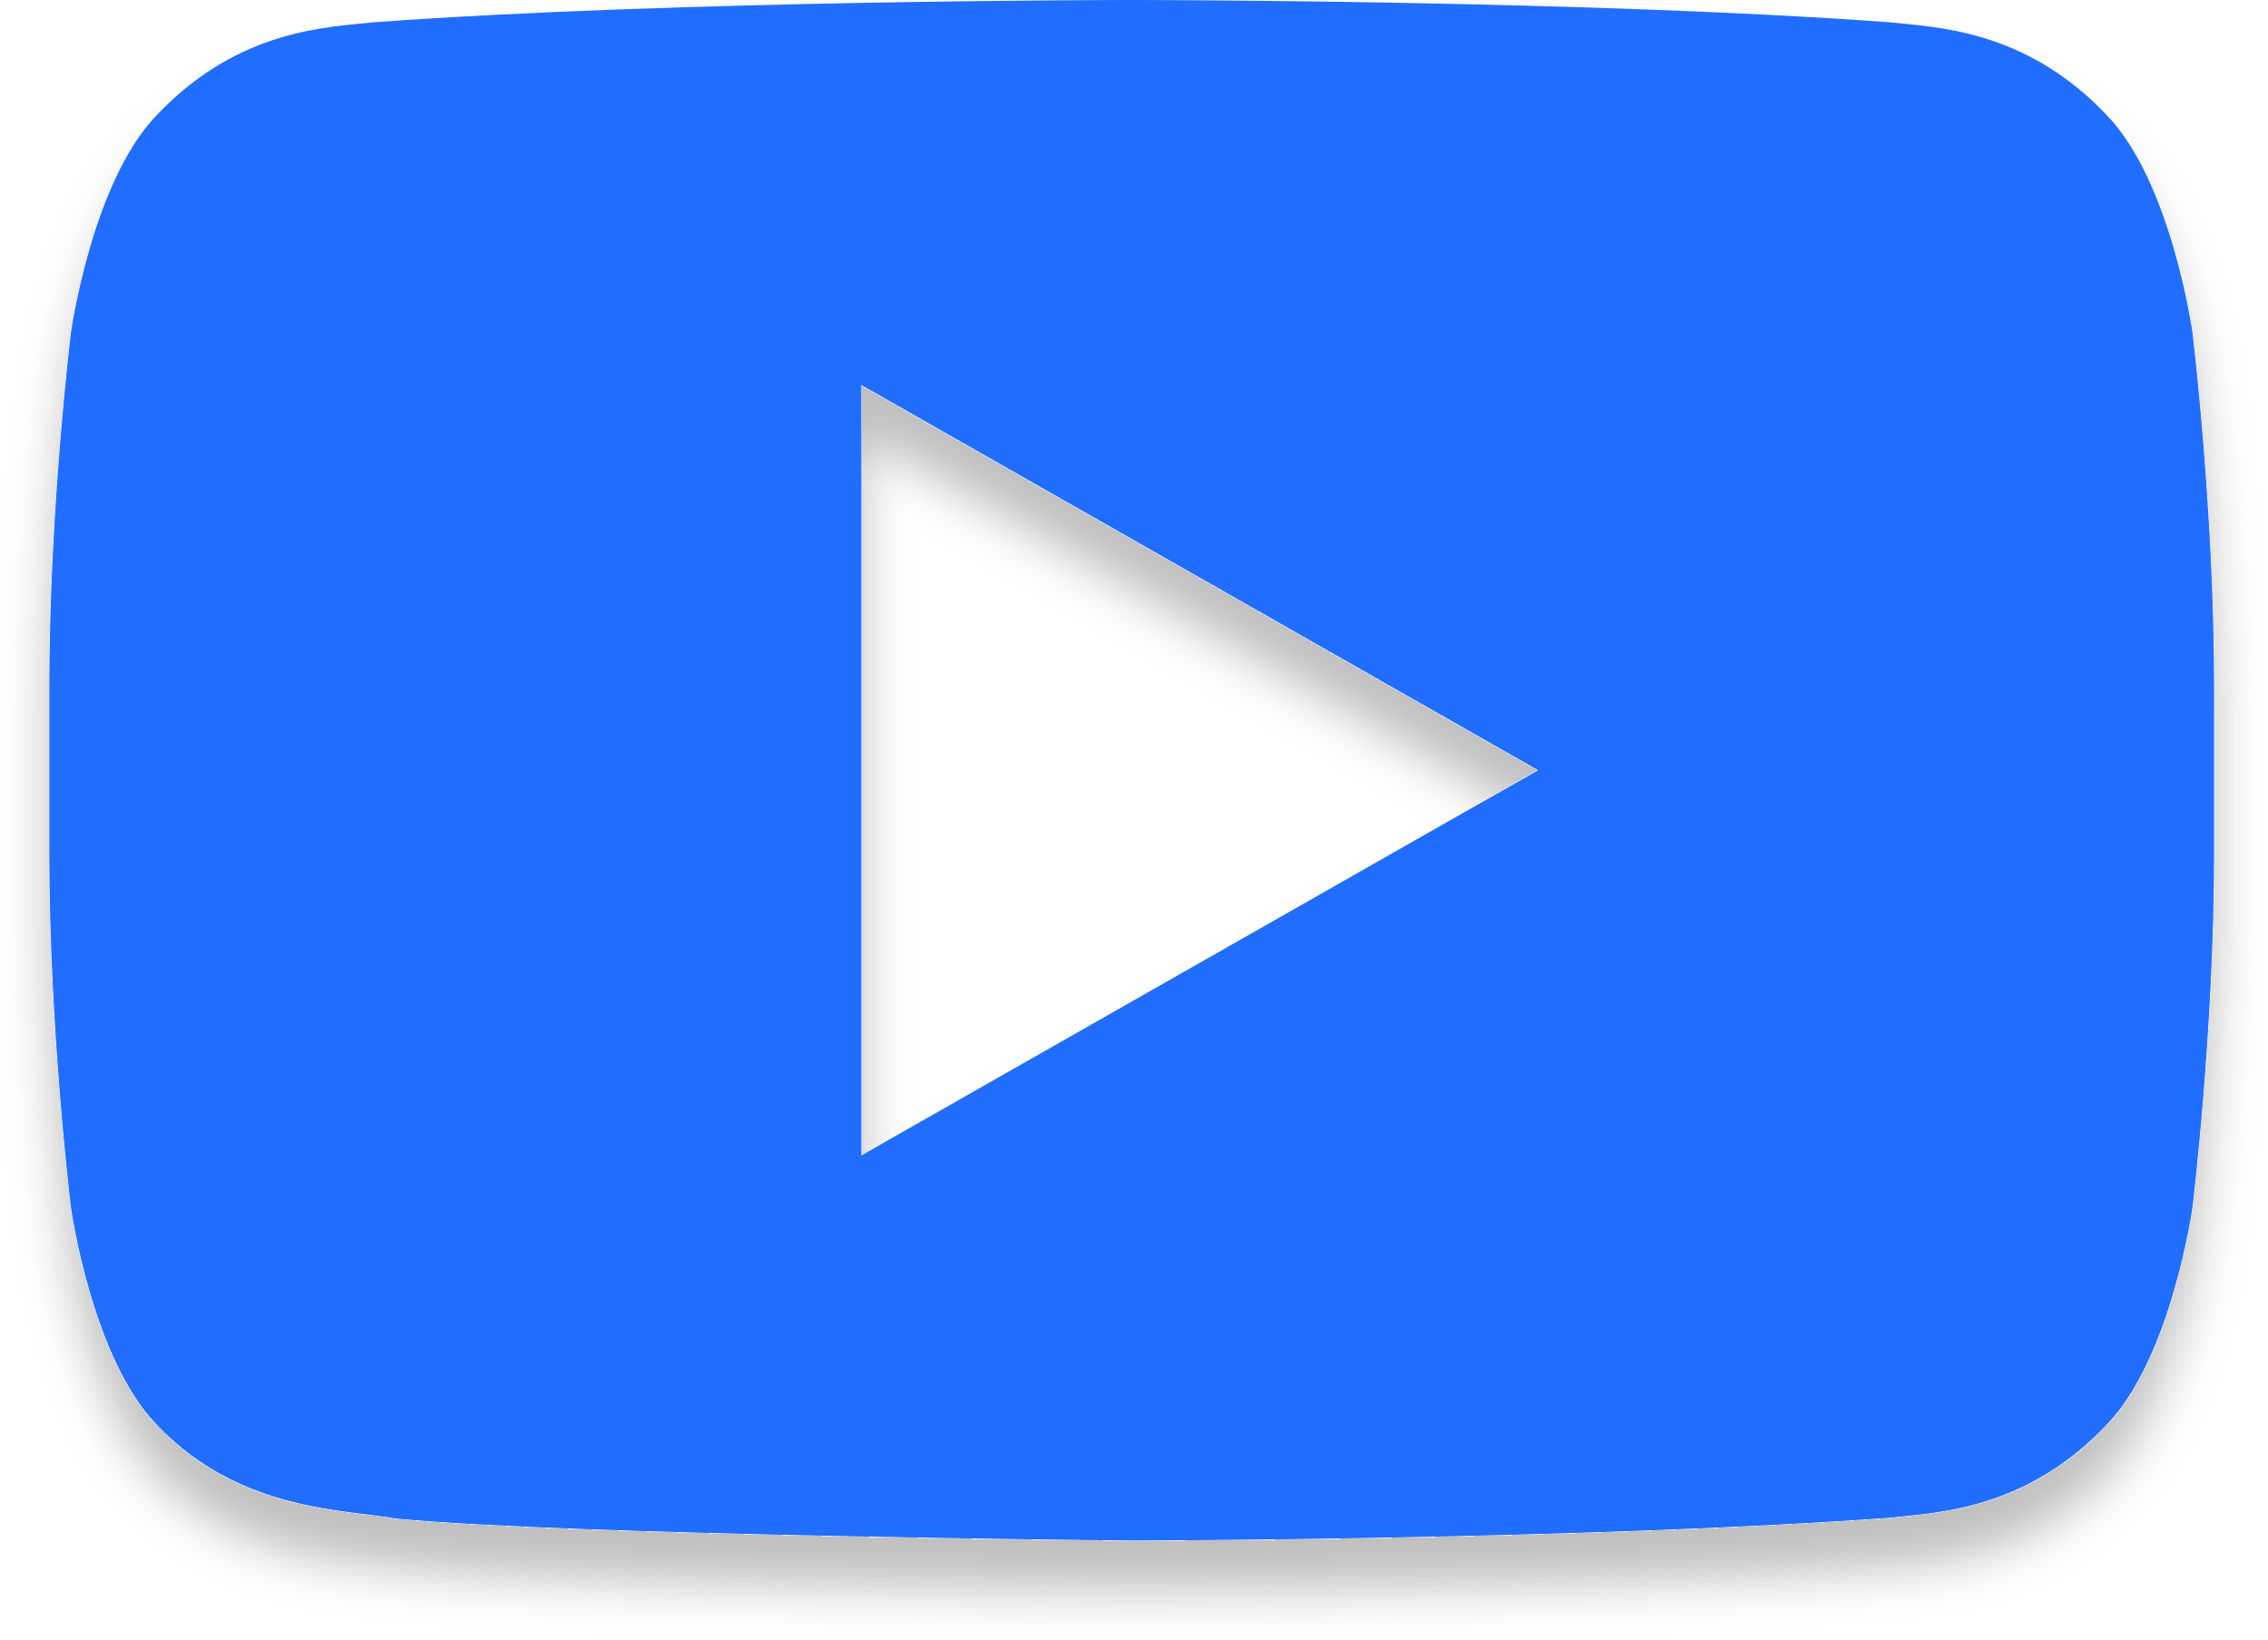
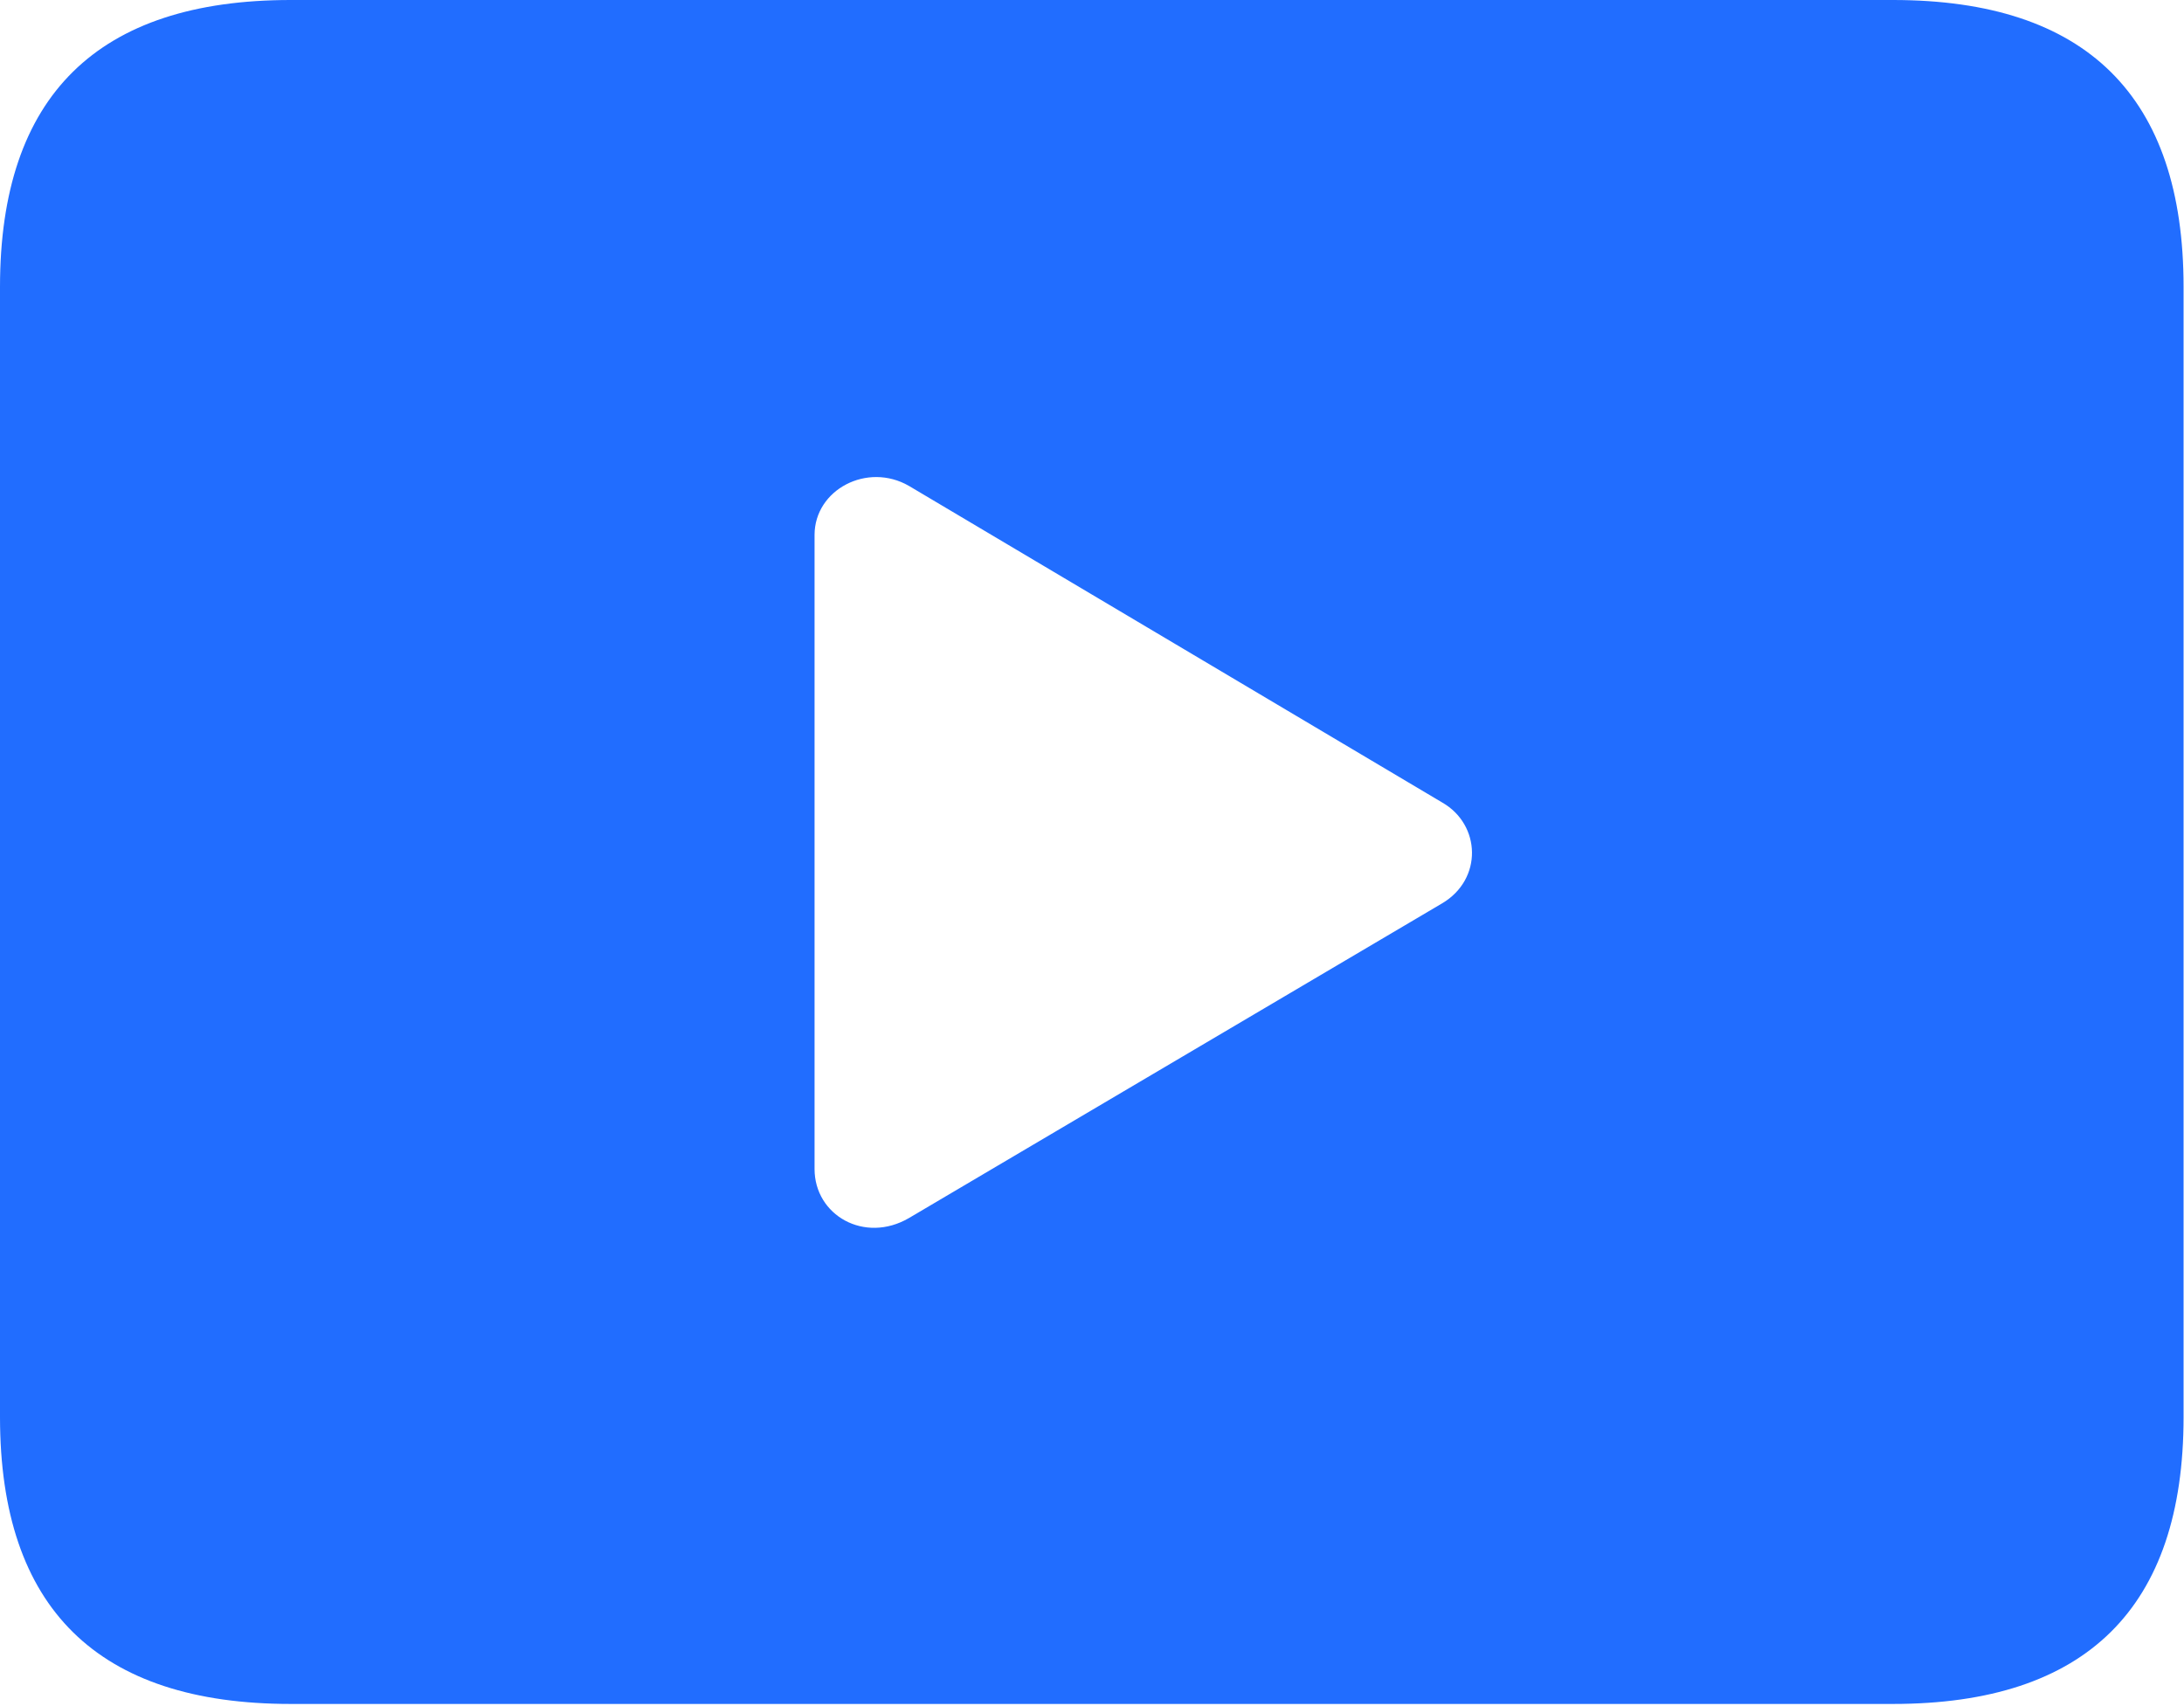
- <svg xmlns="http://www.w3.org/2000/svg" width="184" height="133" viewBox="0 0 184 133" fill="none">
-   <g filter="url(#filter0_d_9547_806)">
-     <path d="M177.871 26.971C177.871 26.971 176.159 14.714 170.895 9.32C164.216 2.249 156.73 2.208 153.3 1.807C128.723 -6.08893e-07 91.852 0 91.852 0H91.77C91.77 0 54.904 -6.08893e-07 30.333 1.807C26.897 2.202 19.422 2.244 12.738 9.32C7.474 14.714 5.756 26.971 5.756 26.971C5.756 26.971 4 41.352 4 55.734V69.214C4 83.606 5.756 97.982 5.756 97.982C5.756 97.982 7.469 110.233 12.732 115.617C19.417 122.688 28.187 122.475 32.095 123.214C46.145 124.578 91.814 125 91.814 125C91.814 125 128.717 124.938 153.3 123.152C156.73 122.735 164.216 122.693 170.895 115.617C176.153 110.233 177.871 97.982 177.871 97.982C177.871 97.982 179.627 83.601 179.627 69.214V55.734C179.627 41.352 177.871 26.971 177.871 26.971ZM69.882 93.749V31.246L124.782 62.497L69.882 93.749Z" fill="#216DFF" />
-   </g>
-   <defs>
-     <filter id="filter0_d_9547_806" x="0" y="0" width="183.625" height="133" filterUnits="userSpaceOnUse" color-interpolation-filters="sRGB">
-       <feFlood flood-opacity="0" result="BackgroundImageFix" />
-       <feColorMatrix in="SourceAlpha" type="matrix" values="0 0 0 0 0 0 0 0 0 0 0 0 0 0 0 0 0 0 127 0" result="hardAlpha" />
-       <feOffset dy="4" />
-       <feGaussianBlur stdDeviation="2" />
-       <feComposite in2="hardAlpha" operator="out" />
-       <feColorMatrix type="matrix" values="0 0 0 0 0 0 0 0 0 0 0 0 0 0 0 0 0 0 0.25 0" />
-       <feBlend mode="normal" in2="BackgroundImageFix" result="effect1_dropShadow_9547_806" />
-       <feBlend mode="normal" in="SourceGraphic" in2="effect1_dropShadow_9547_806" result="shape" />
-     </filter>
-   </defs>
+ <svg xmlns="http://www.w3.org/2000/svg" width="790" height="617" viewBox="0 0 790 617" fill="none">
+   <path d="M105.134 616.406H684.711C754.689 616.406 789.846 581.584 789.846 512.611V103.794C789.846 34.821 754.689 0 684.711 0H105.134C35.491 0 0 34.486 0 103.794V512.611C0 581.92 35.491 616.406 105.134 616.406ZM328.794 440.626C312.723 450 294.643 439.62 294.643 422.88V193.527C294.643 177.12 313.727 167.076 328.794 175.781L521.651 290.29C535.714 298.326 536.384 318.08 521.651 326.786L328.794 440.626Z" fill="#216DFF" />
</svg>
